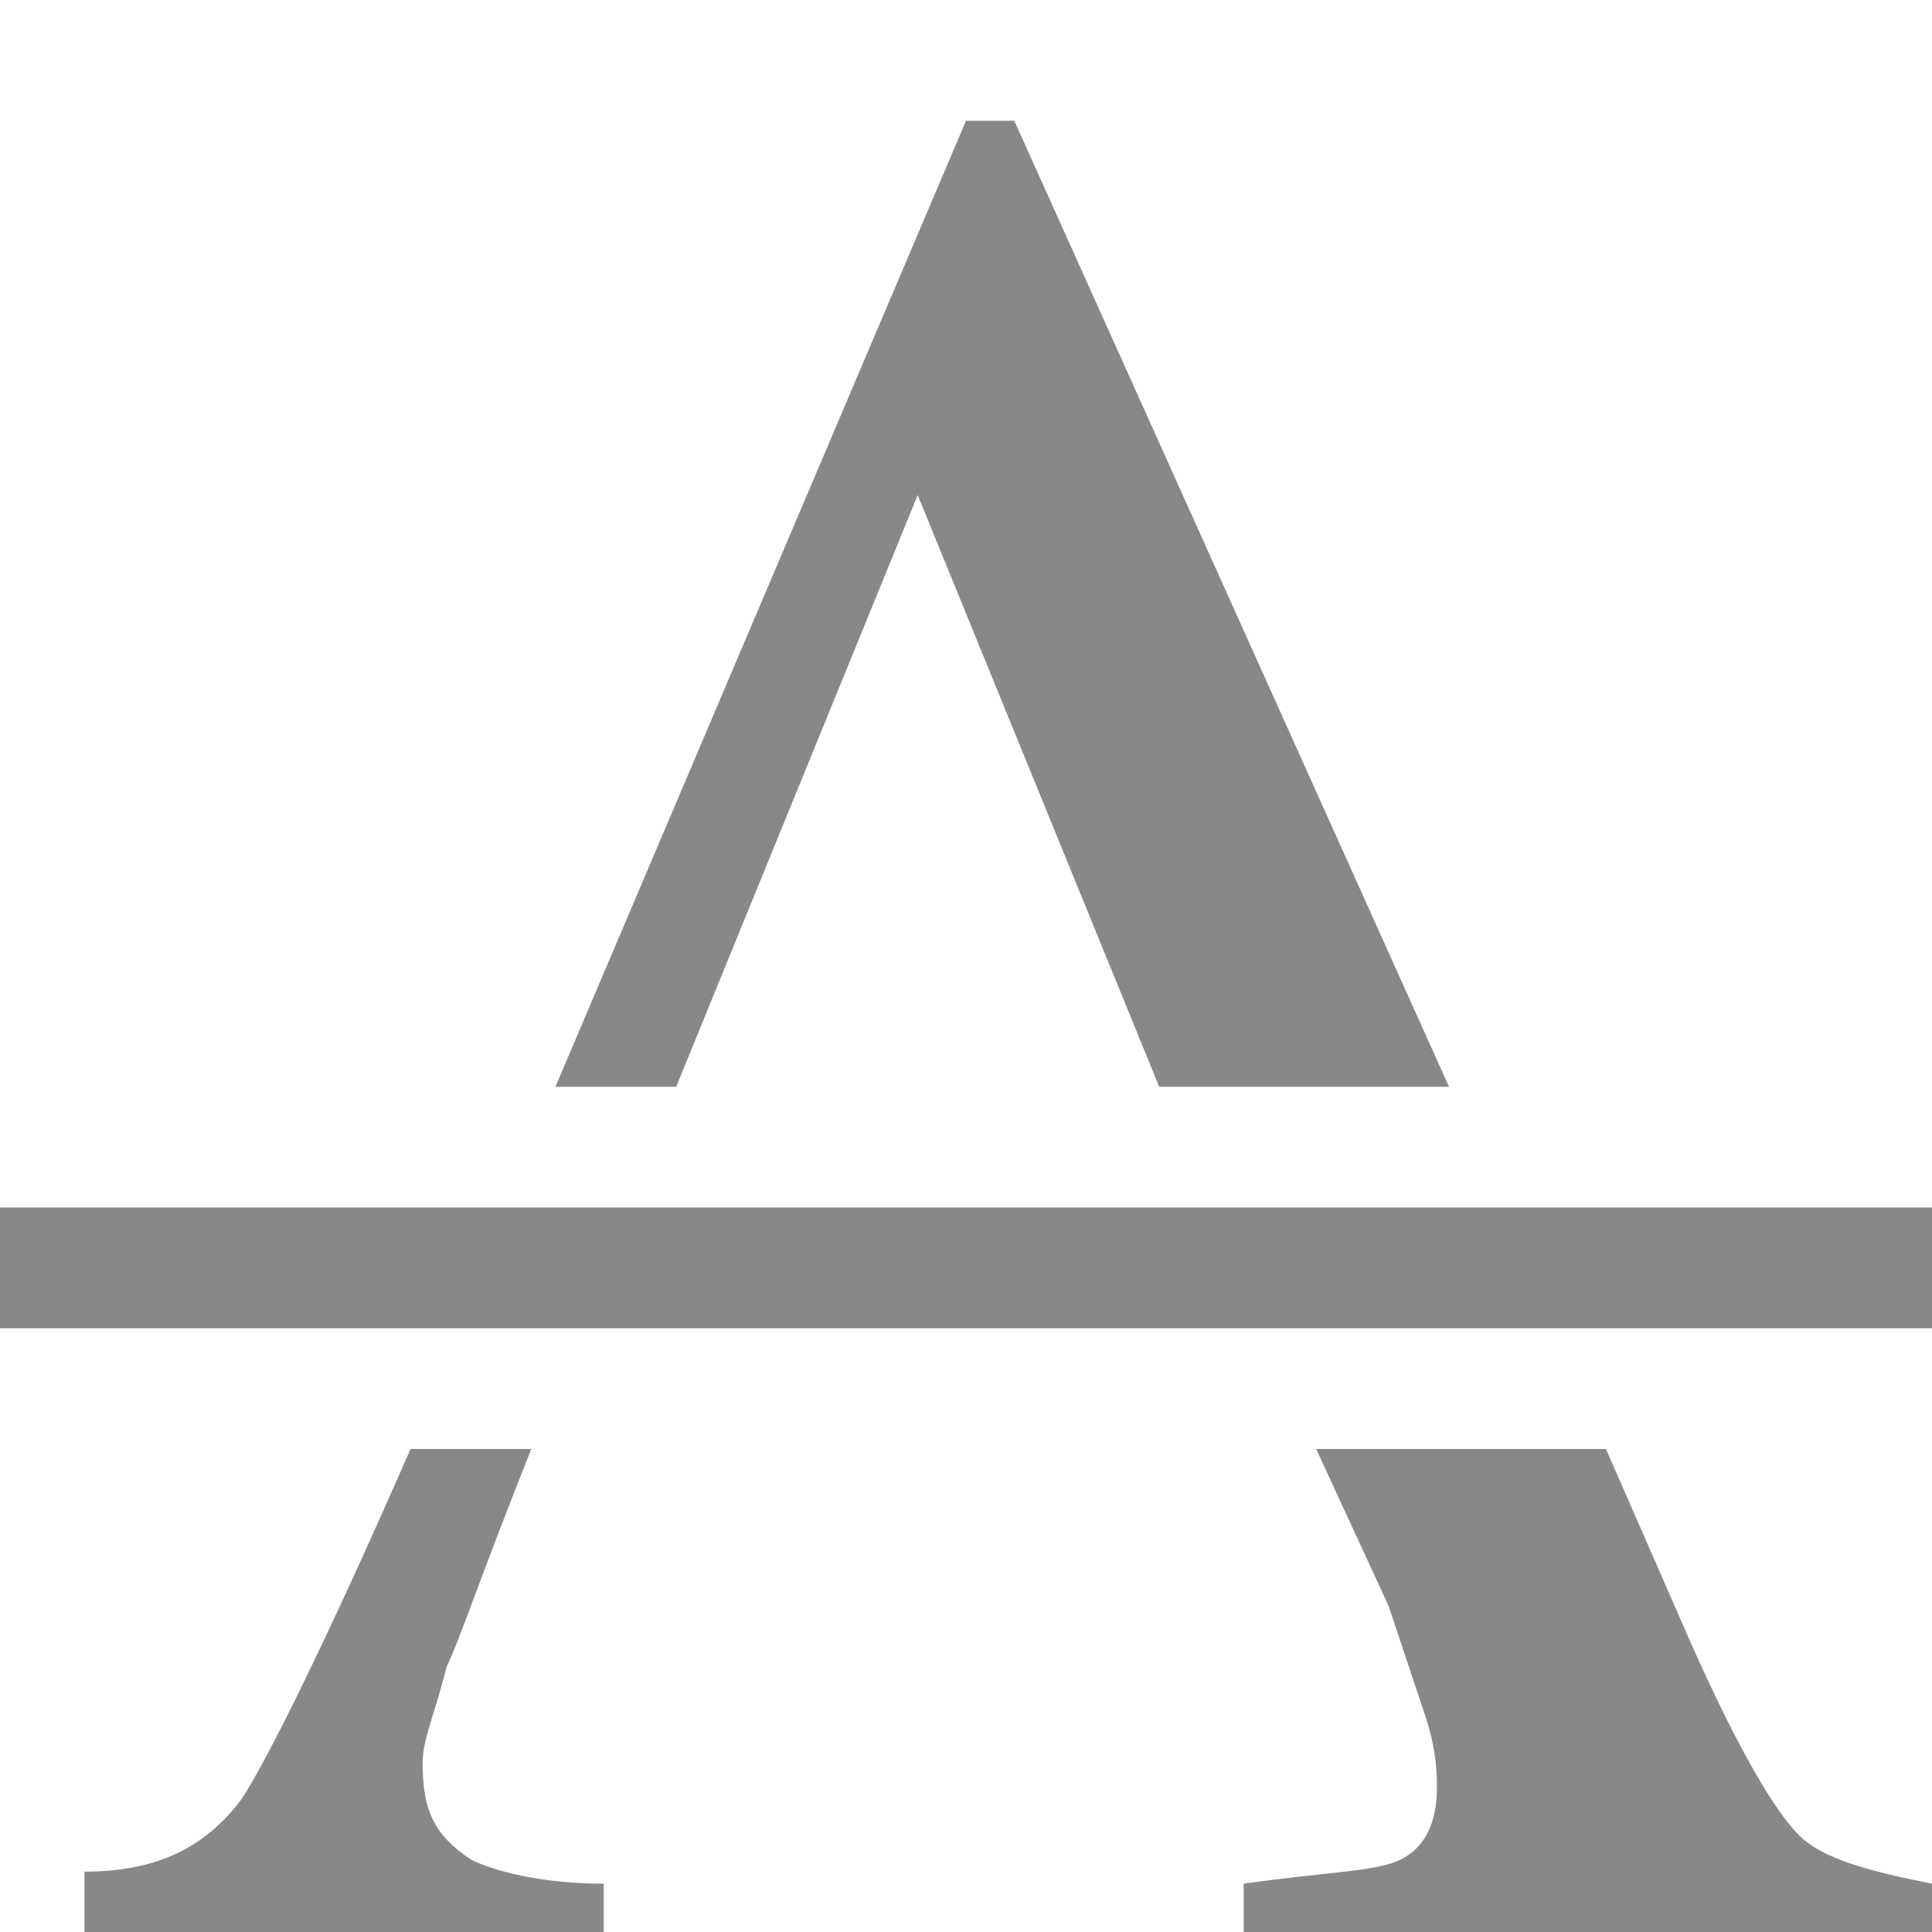
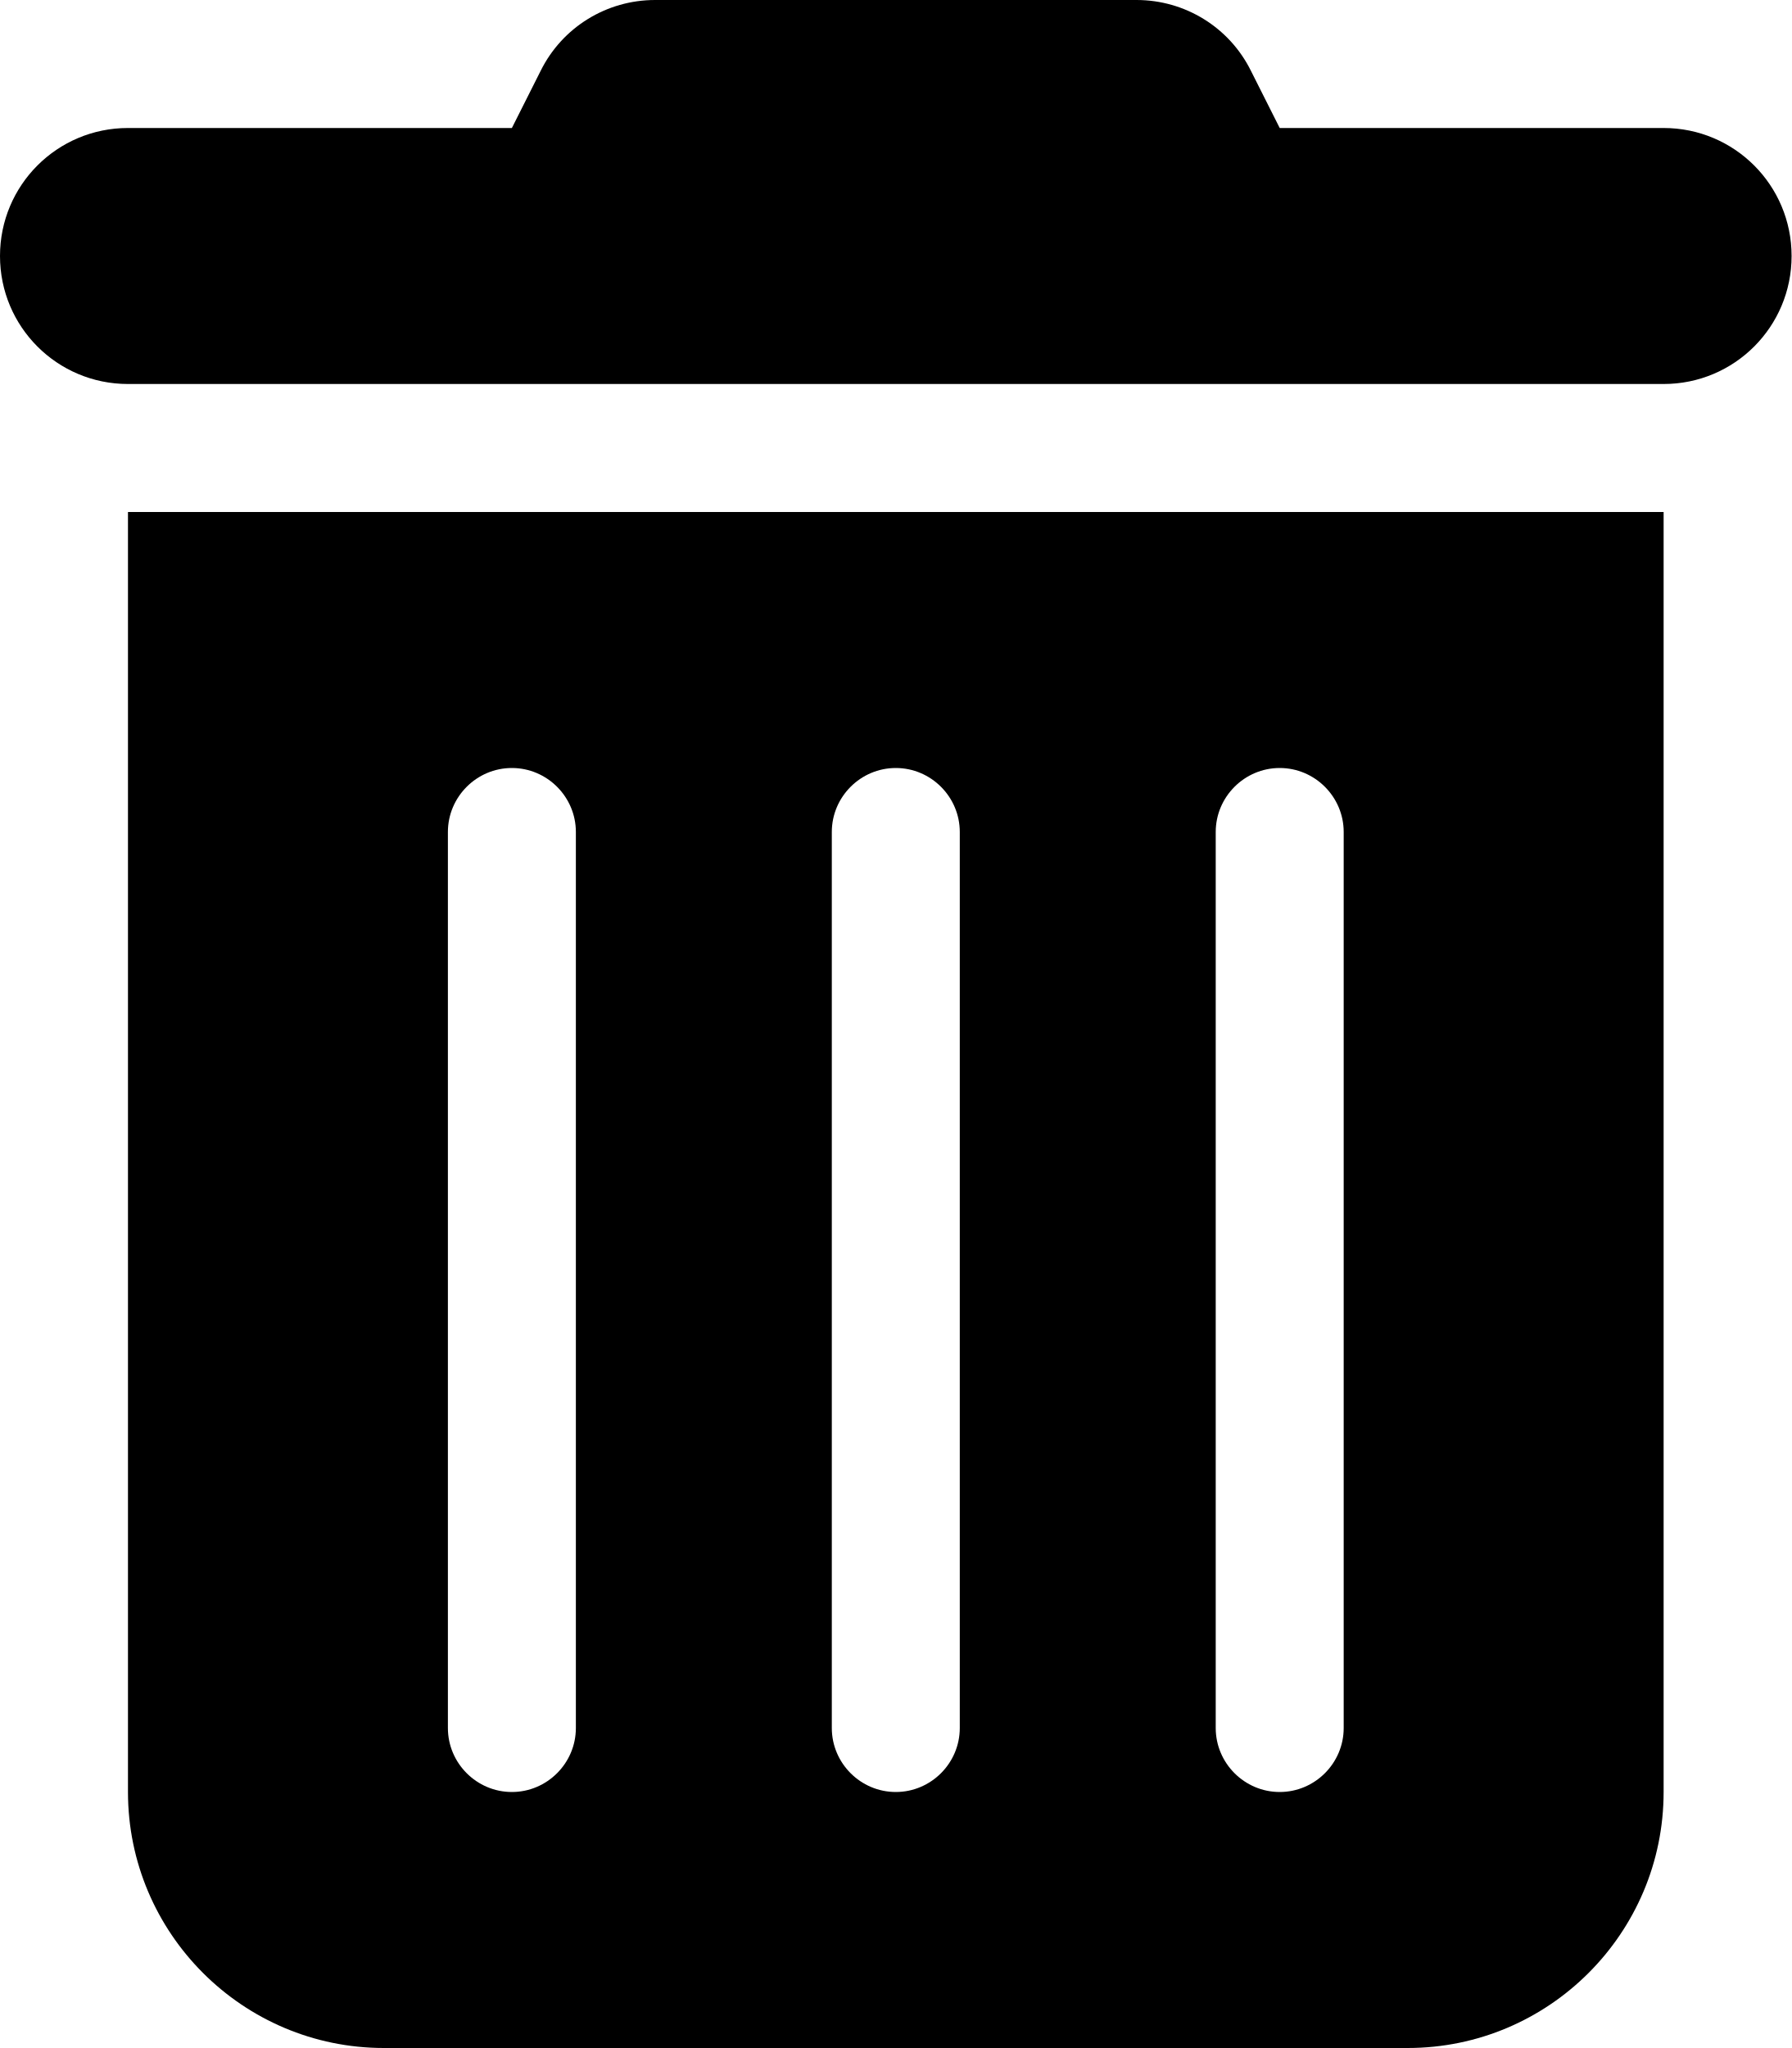
- <svg xmlns="http://www.w3.org/2000/svg" width="16" height="16" viewBox="0 -1 16 16" preserveAspectRatio="xMinYMid meet" overflow="visible">
-   <path d="M14.9 14.2c.2.2.6.3 1.1.4v.4h-5.7v-.4c.7-.1 1.1-.1 1.3-.2.2-.1.3-.3.3-.6 0-.1 0-.3-.1-.6l-.3-.9-.6-1.3h2.4l.7 1.6c.4.9.7 1.4.9 1.6zm-11.4-.6c0-.2.1-.4.2-.8.1-.2.3-.8.7-1.8h-1c-.7 1.6-1.2 2.6-1.4 2.9-.3.4-.7.6-1.3.6v.5H5v-.4c-.5 0-.9-.1-1.1-.2-.3-.2-.4-.4-.4-.8zM5.6 8l2-4.9 2 4.9H12L8.4 0H8L4.6 8h1zM16 9H0v1h16V9z" fill="#888" />
+ <svg xmlns="http://www.w3.org/2000/svg" viewBox="0 0 448 512" preserveAspectRatio="xMinYMid meet">
+   <path d="M135.2 17.7C140.6 6.8 151.7 0 163.8 0H284.2c12.1 0 23.2 6.8 28.6 17.7L320 32h96c17.7 0 32 14.3 32 32s-14.3 32-32 32H32C14.3 96 0 81.7 0 64S14.3 32 32 32h96l7.2-14.3zM32 128H416V448c0 35.3-28.7 64-64 64H96c-35.3 0-64-28.7-64-64V128zm96 64c-8.8 0-16 7.2-16 16V432c0 8.8 7.2 16 16 16s16-7.2 16-16V208c0-8.8-7.2-16-16-16zm96 0c-8.8 0-16 7.2-16 16V432c0 8.8 7.2 16 16 16s16-7.2 16-16V208c0-8.8-7.2-16-16-16zm96 0c-8.8 0-16 7.2-16 16V432c0 8.8 7.2 16 16 16s16-7.2 16-16V208c0-8.8-7.2-16-16-16z" />
</svg>
